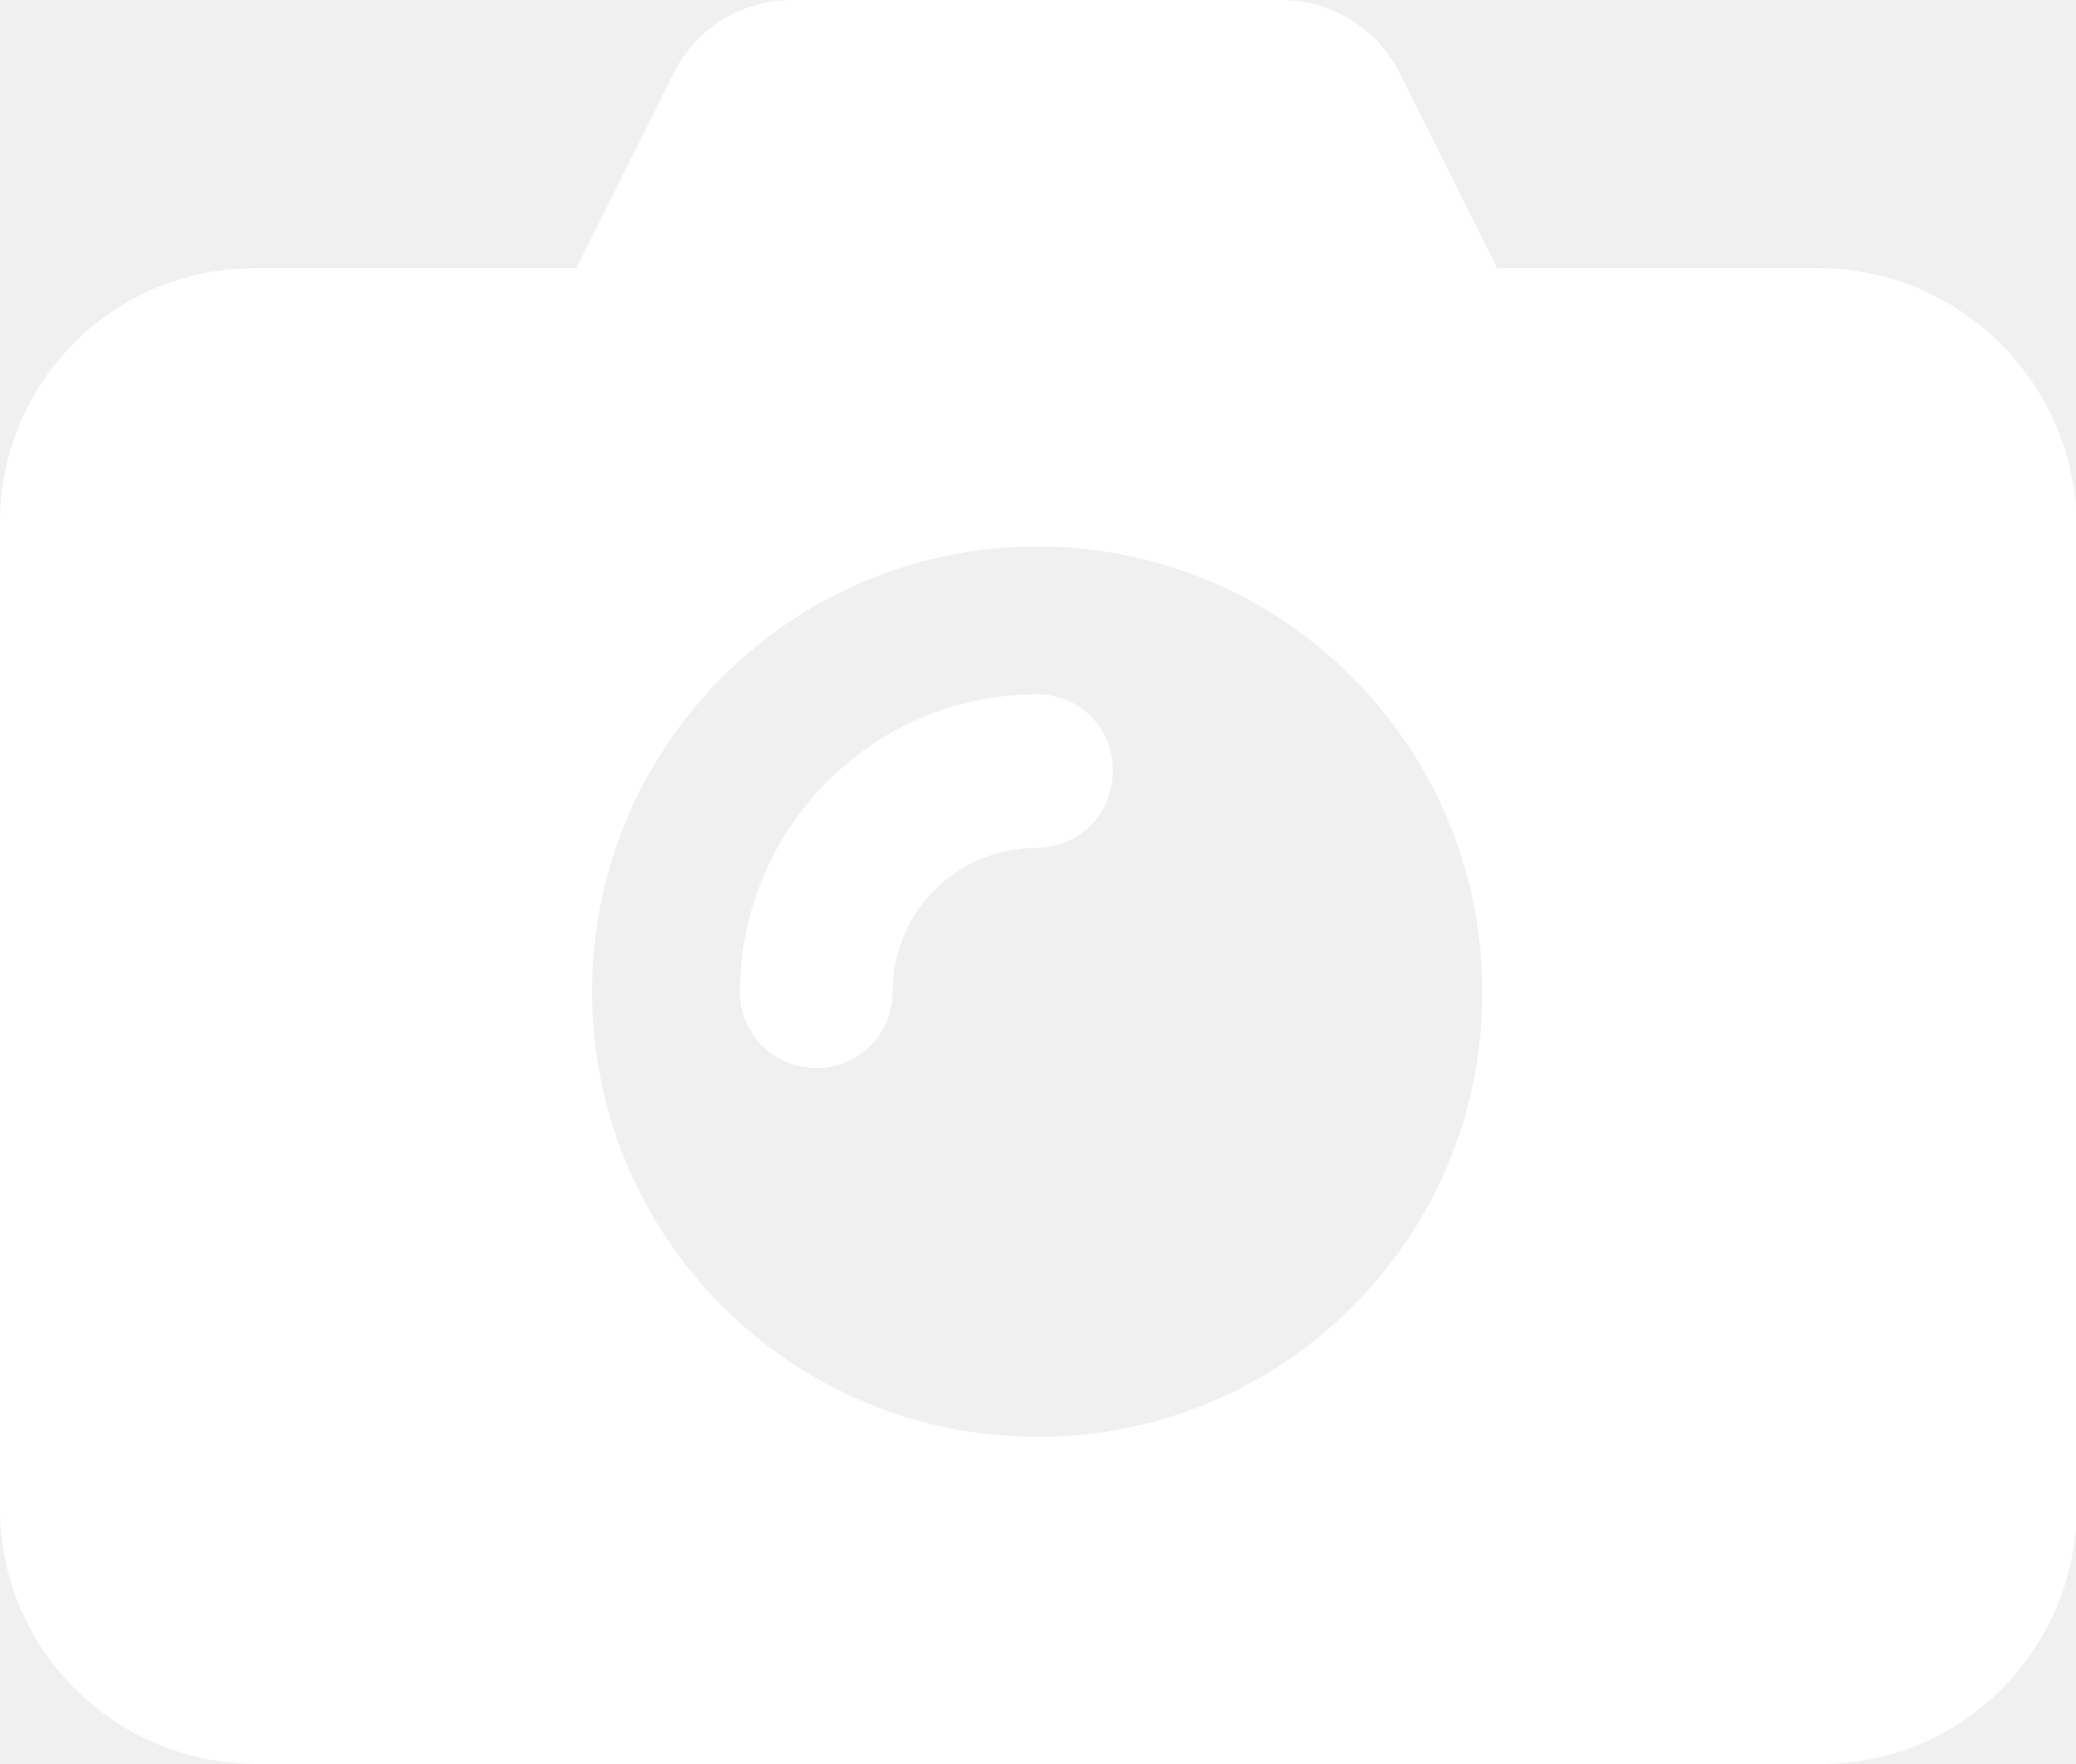
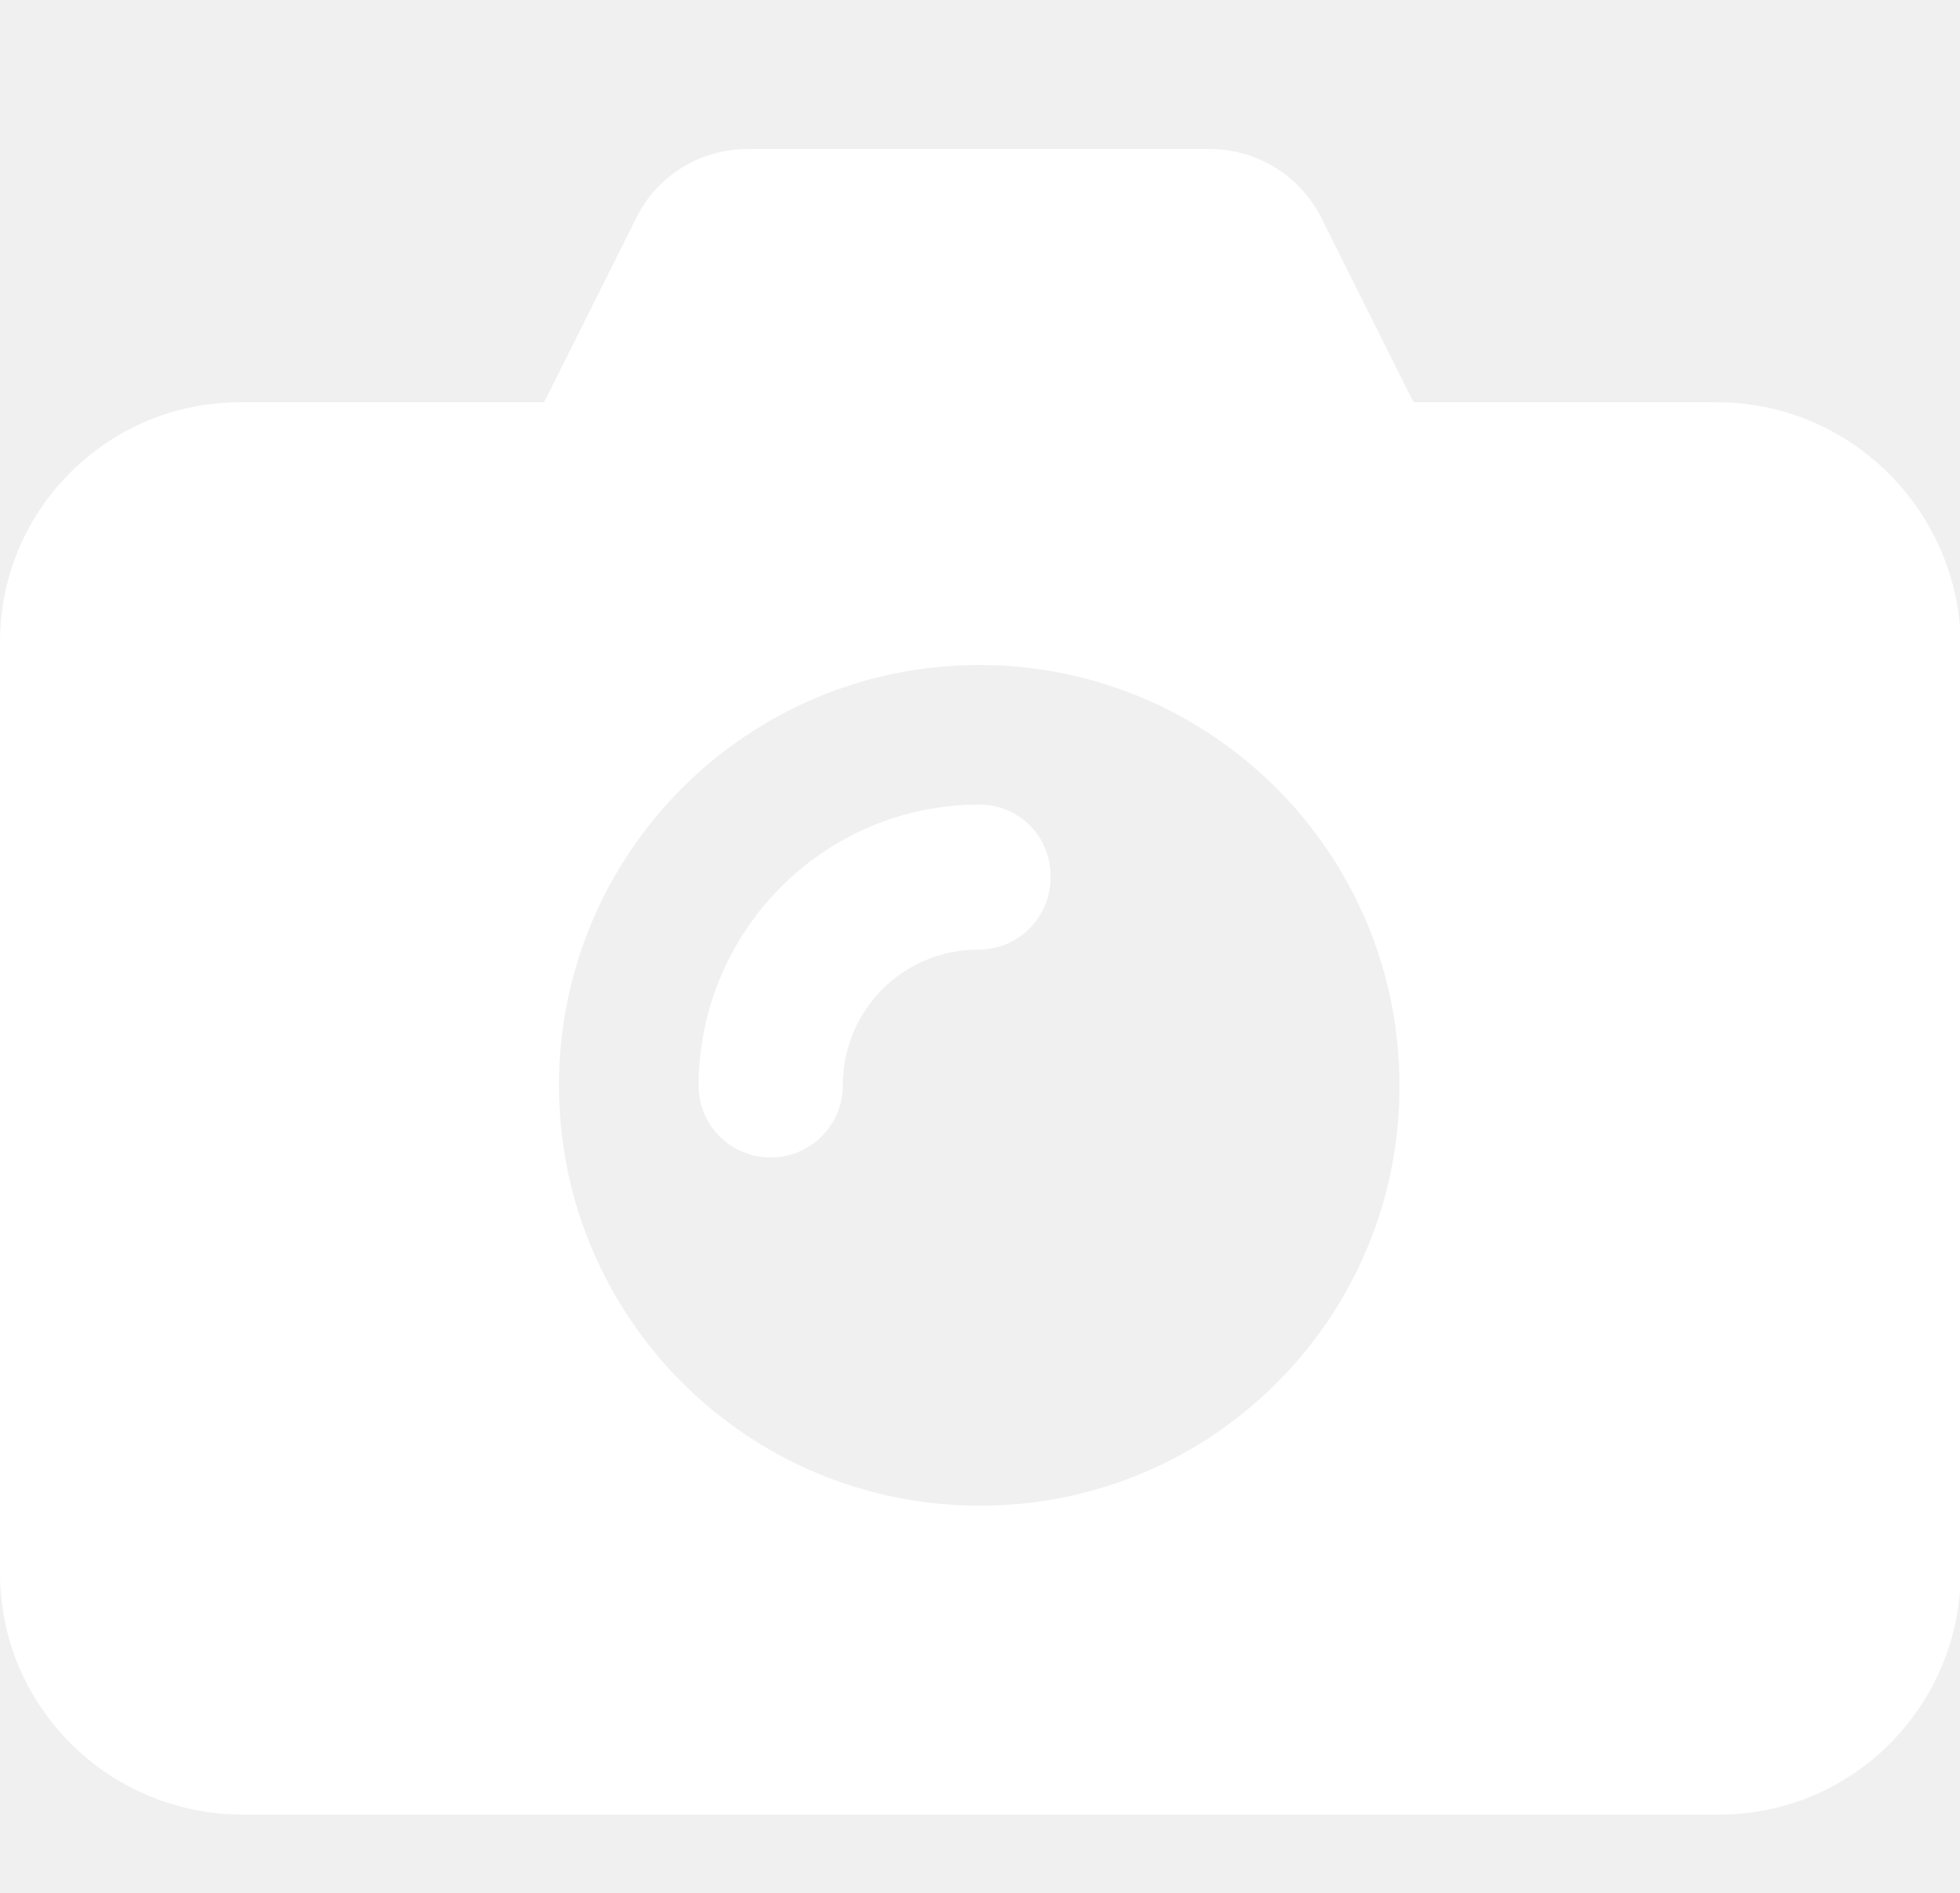
- <svg xmlns="http://www.w3.org/2000/svg" version="1.1" id="Layer_1" x="0px" y="0px" viewBox="0 0 250 212.4" style="enable-background:new 0 0 250 212.4;" xml:space="preserve">
+ <svg xmlns="http://www.w3.org/2000/svg" version="1.1" id="Layer_1" x="0px" y="0px" viewBox="0 -19 250 241.4" style="enable-background:new 0 0 250 212.4;" xml:space="preserve">
  <style type="text/css">
	.st0{fill:#FFFFFF;}
</style>
  <g id="Layer_2_1_">
    <g id="Layer_1-2">
      <path class="st0" d="M219,32.3h-38.7L168.5,8.7c-2.7-5.3-8.2-8.7-14.2-8.7H95.4c-6,0-11.5,3.3-14.2,8.7L69.4,32.3H30.8    C13.9,32.2,0.1,45.8,0,62.7c0,0,0,0.1,0,0.1v118.8c0,17,13.8,30.7,30.8,30.8h188.5c17,0,30.7-13.8,30.8-30.8V62.8    C249.7,45.9,235.9,32.3,219,32.3z M124.9,173c-29.6,0-53.6-24-53.6-53.6s24-53.6,53.6-53.6s53.6,24,53.6,53.6    c0.1,29.6-23.9,53.6-53.4,53.6C125,173,124.9,173,124.9,173z" />
      <path class="st0" d="M124.9,83.6c-19.7,0-35.7,16-35.8,35.8c0,5.1,4.1,9.2,9.2,9.2c5.1,0,9.2-4.1,9.2-9.2l0,0    c0-9.6,7.7-17.3,17.3-17.3c0,0,0,0,0,0c5.1,0,9.2-4.1,9.2-9.2C134.1,87.7,130,83.6,124.9,83.6L124.9,83.6z" />
    </g>
  </g>
</svg>
